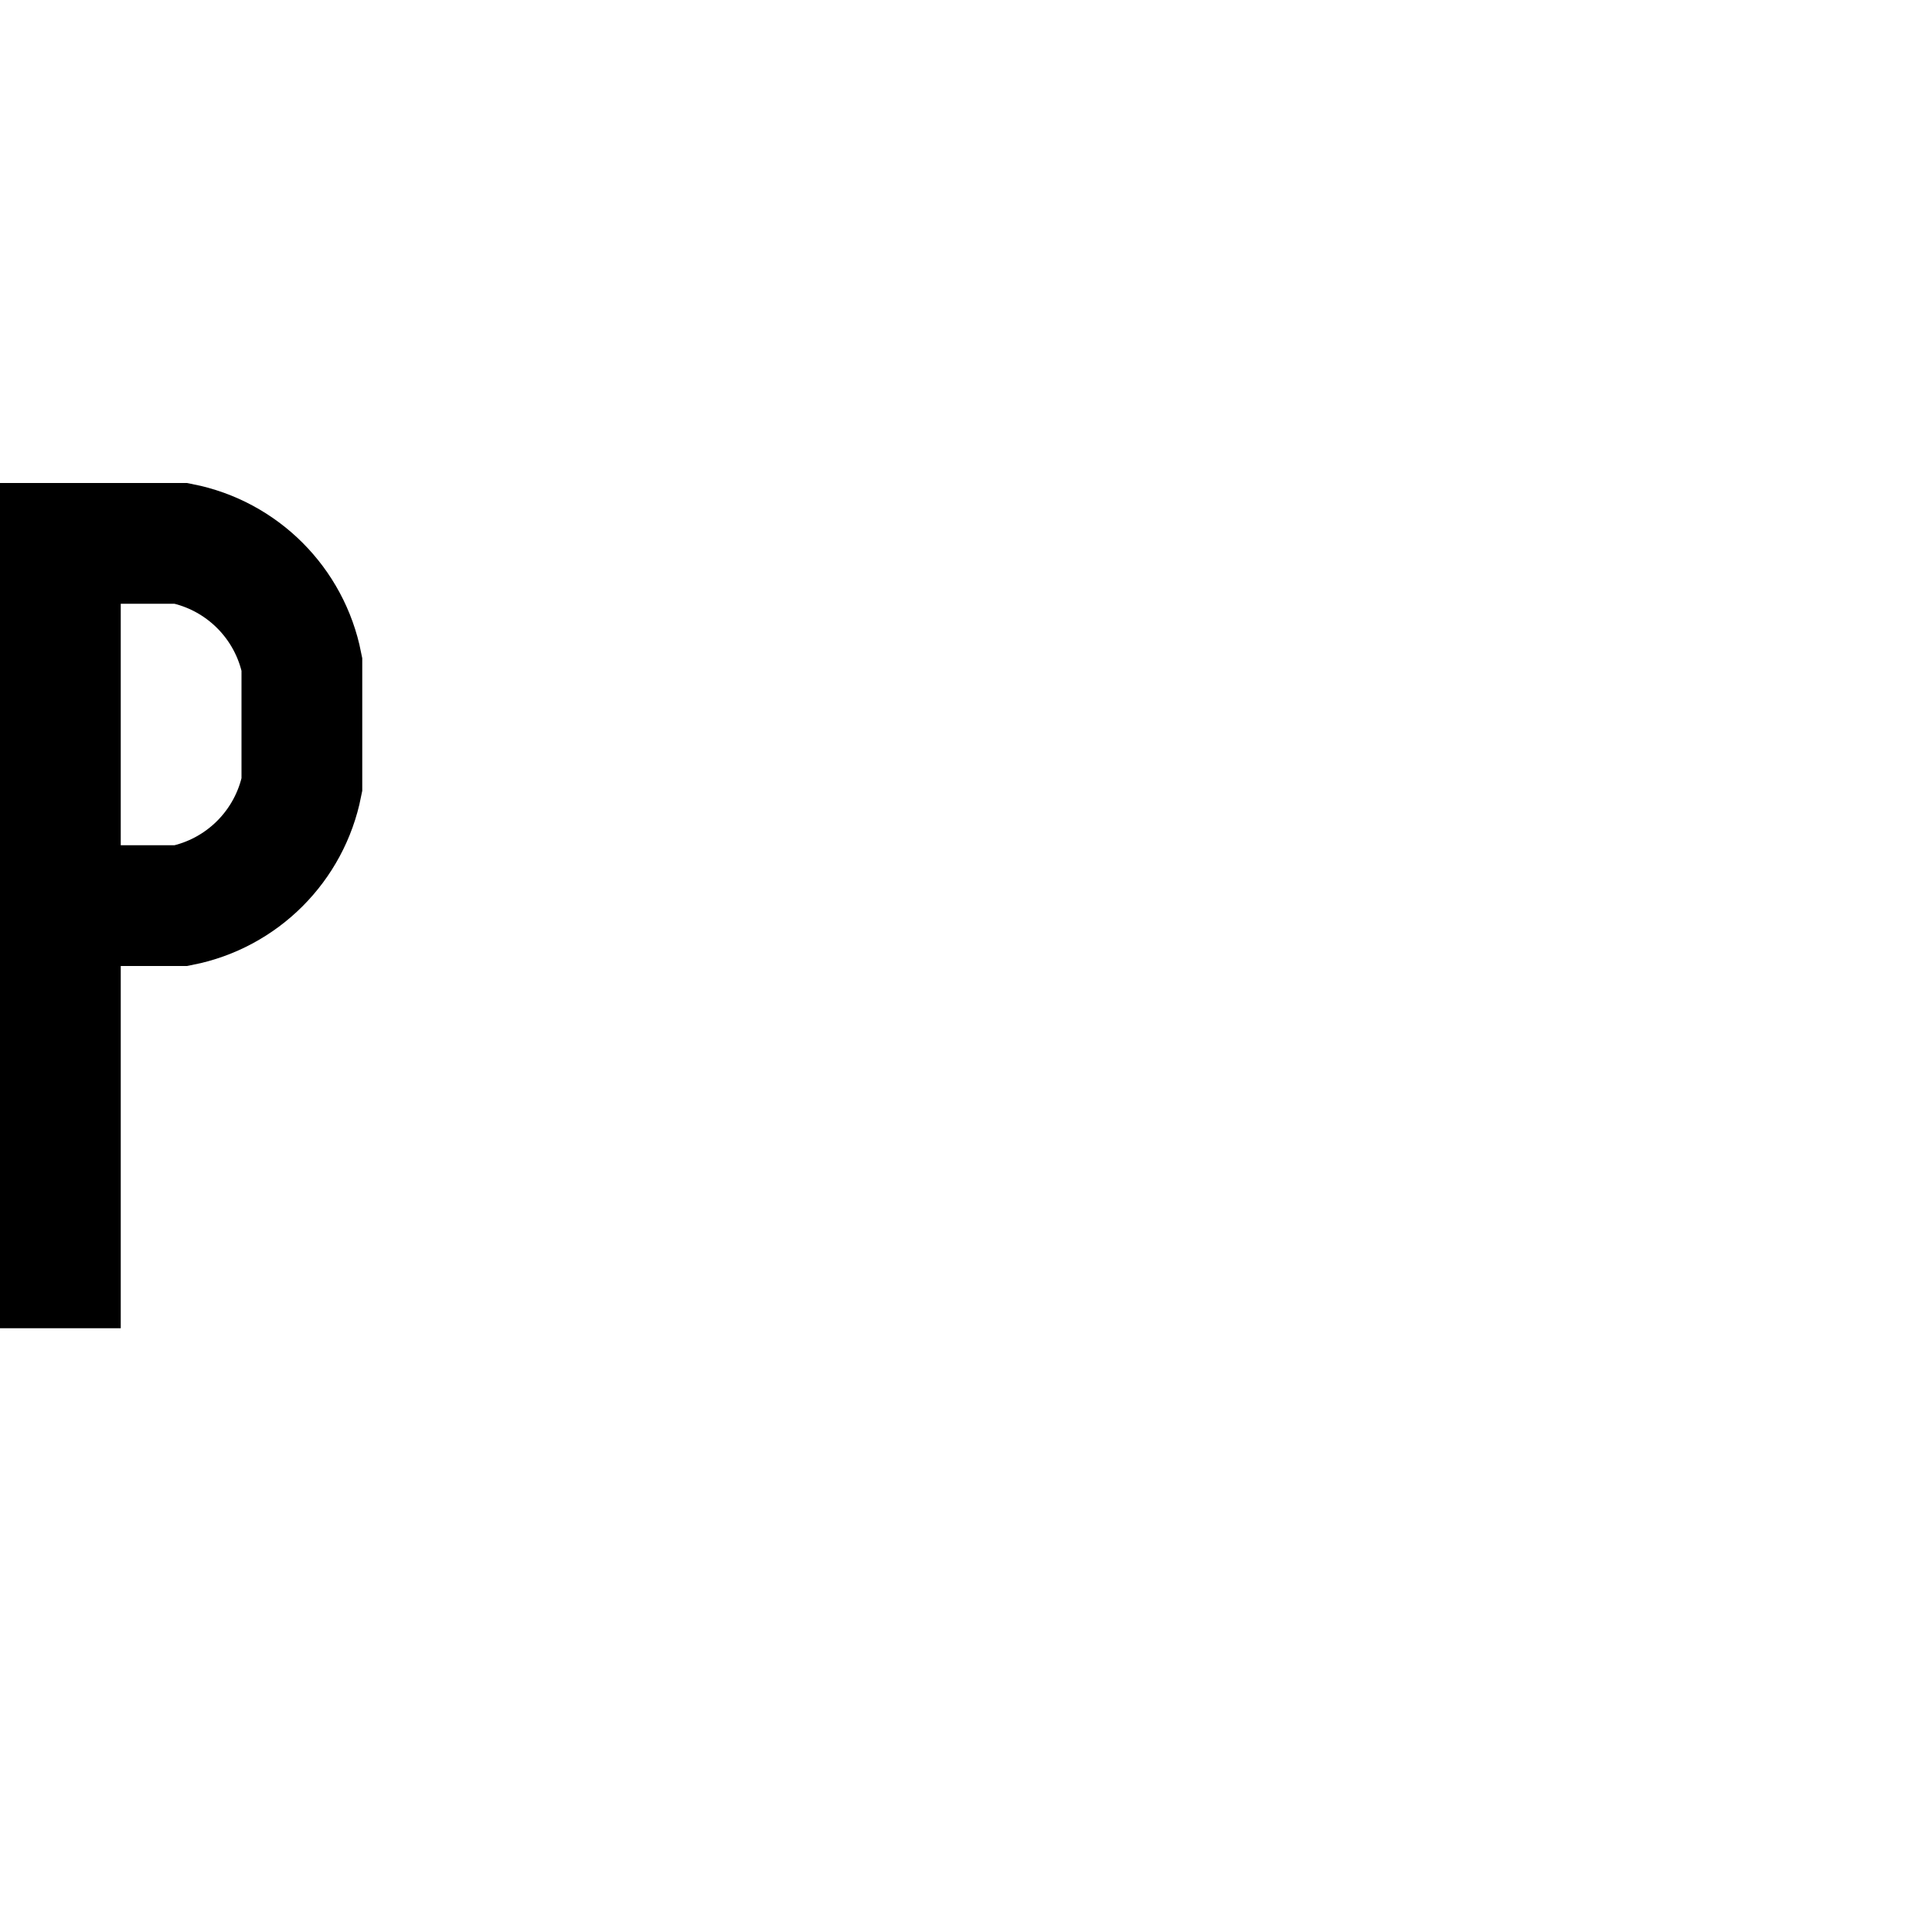
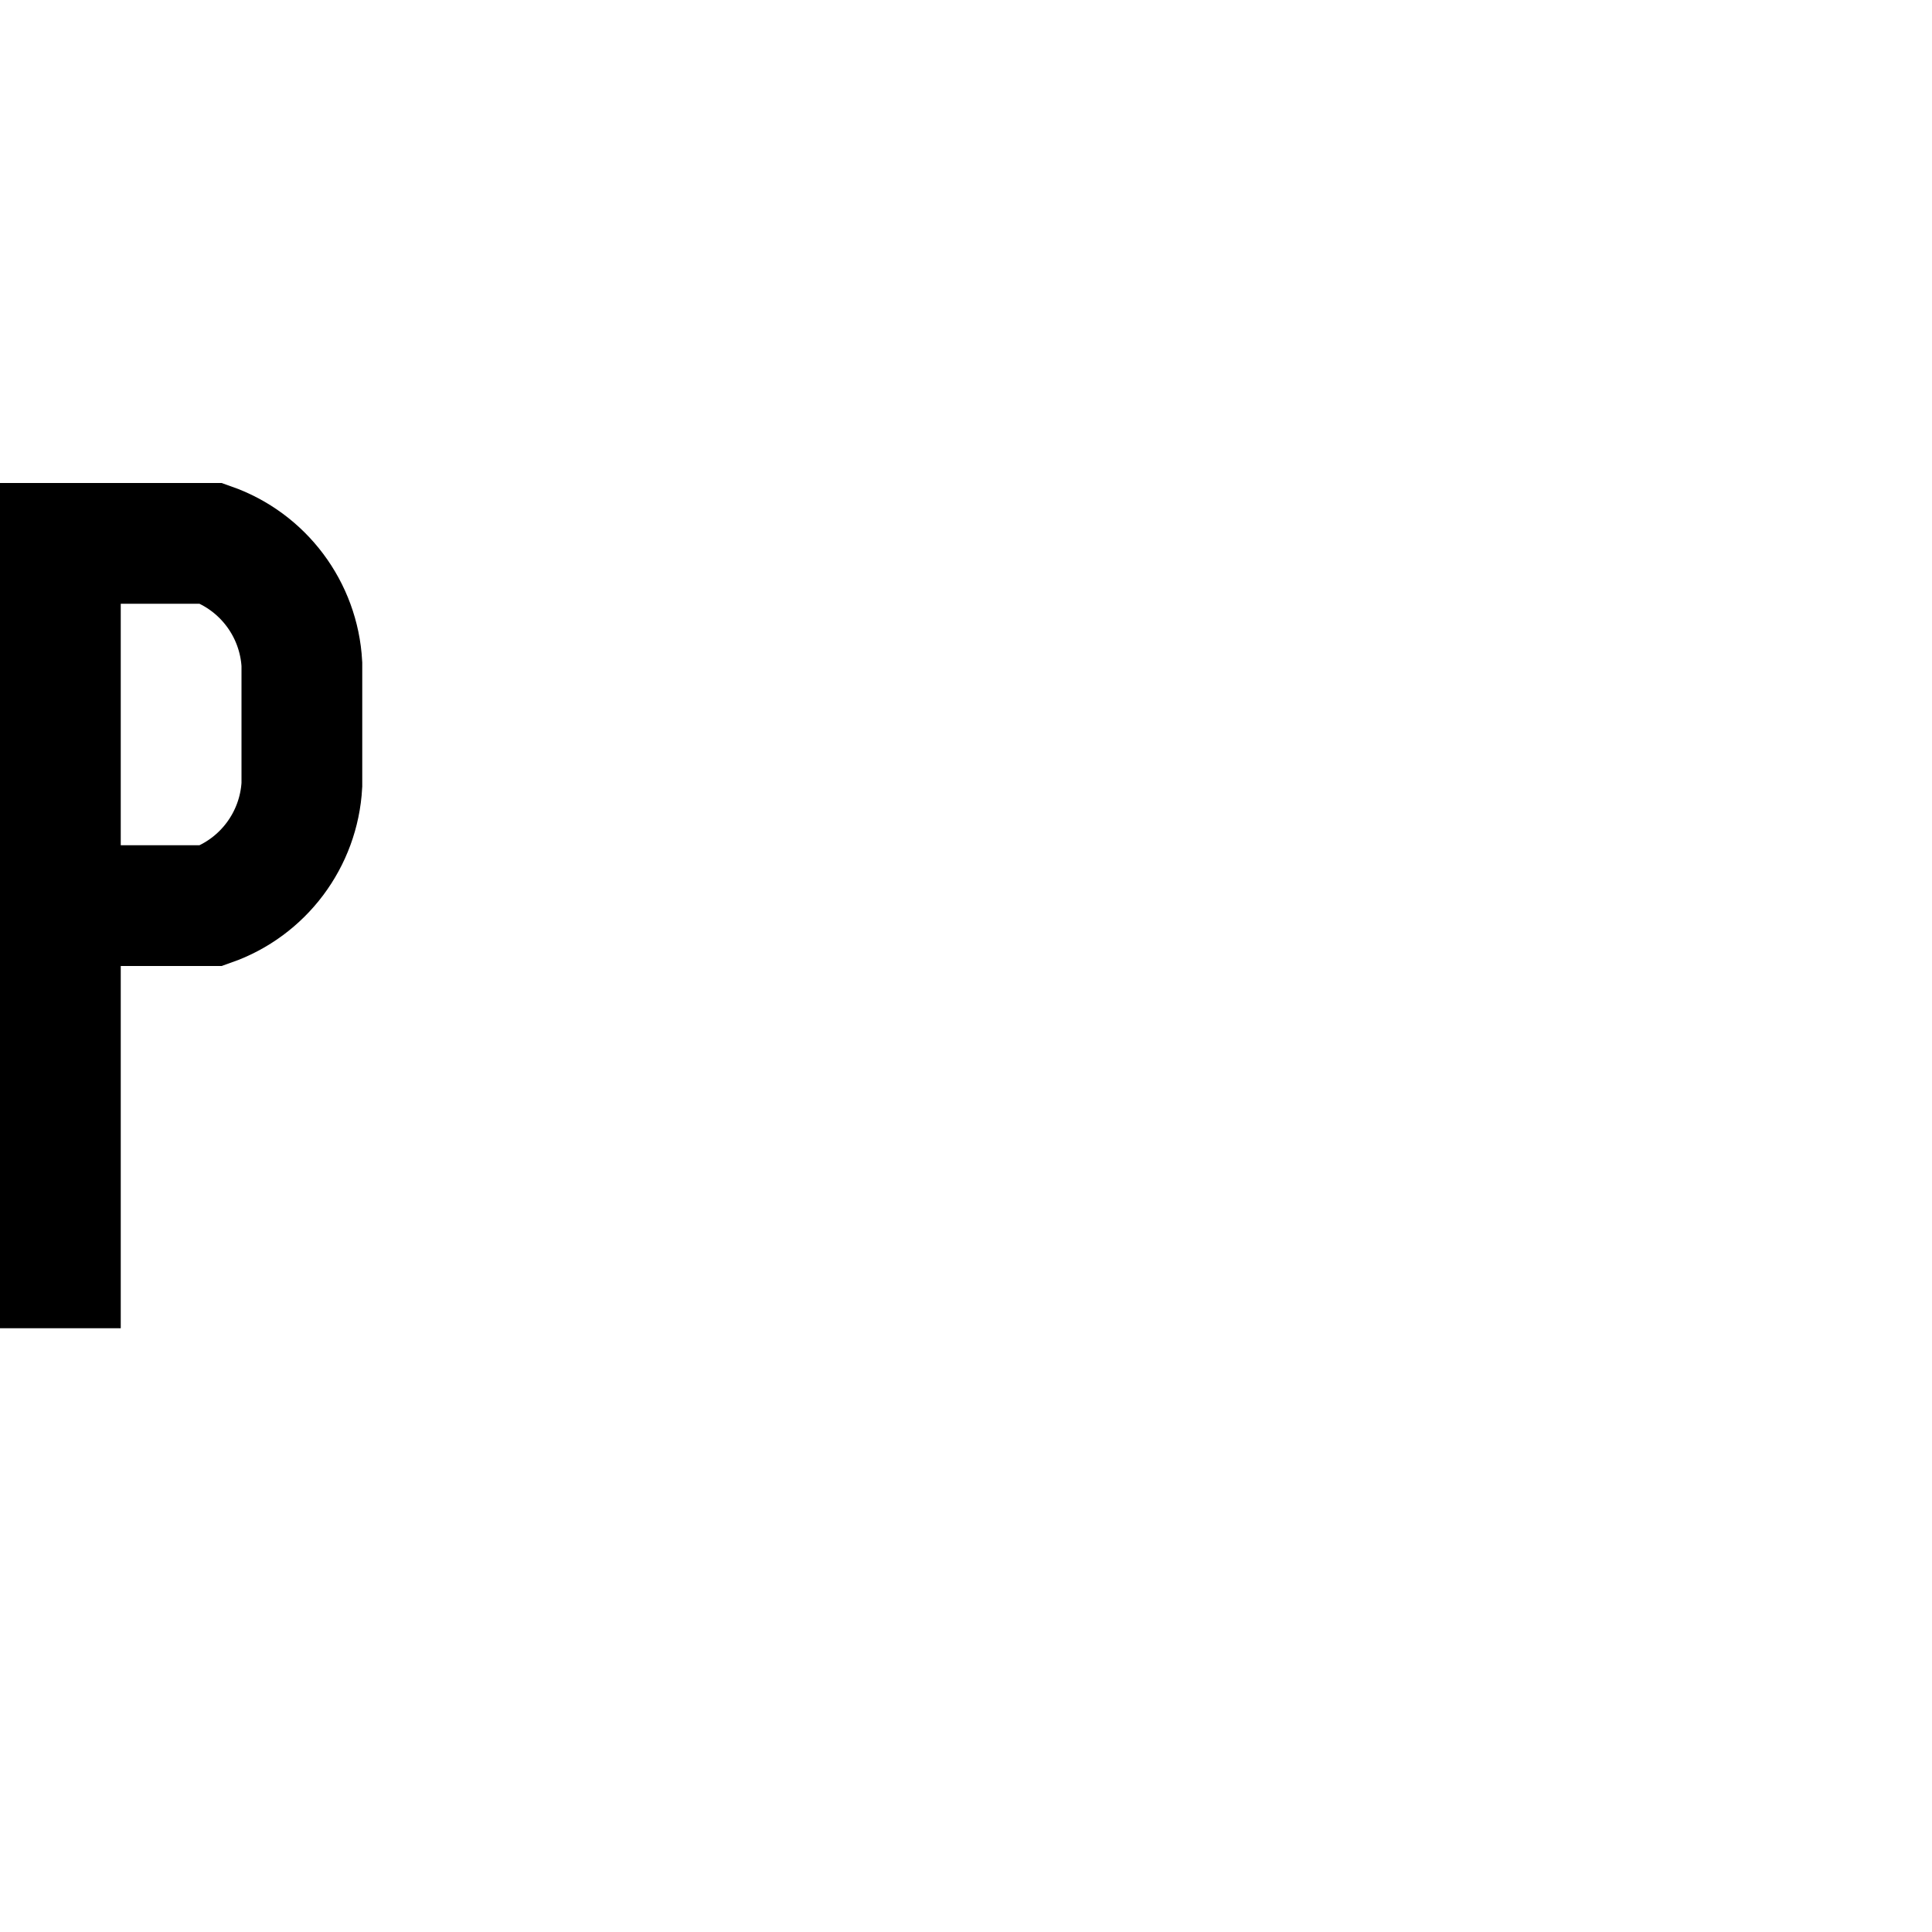
<svg xmlns="http://www.w3.org/2000/svg" viewBox="0 0 16 16" width="160" height="160">
-   <path d="M0.500 4.000 C0.500 6.000 0.500 9.000 0.500 11.000  M0.000 7.500 C0.333 7.500 1.167 7.500 1.500 7.500 C2.005 7.400 2.400 7.005 2.500 6.500 C2.500 6.167 2.500 5.833 2.500 5.500 C2.400 4.995 2.005 4.600 1.500 4.500 C1.167 4.500 0.333 4.500 0.000 4.500 " fill="none" stroke="#000" stroke-width="1.0" stroke-linecap="butt" stroke-linejoin="miter" stroke-miterlimit="4" />
+   <path d="M0.500 4.000 C0.500 6.000 0.500 9.000 0.500 11.000  M0.000 7.500 C0.417 7.500 1.333 7.500 1.750 7.500 C2.179 7.349 2.475 6.954 2.500 6.500 C2.500 6.167 2.500 5.833 2.500 5.500 C2.475 5.046 2.179 4.651 1.750 4.500 C1.333 4.500 0.417 4.500 0.000 4.500 " fill="none" stroke="#000" stroke-width="1.0" stroke-linecap="butt" stroke-linejoin="miter" stroke-miterlimit="4" />
</svg>
